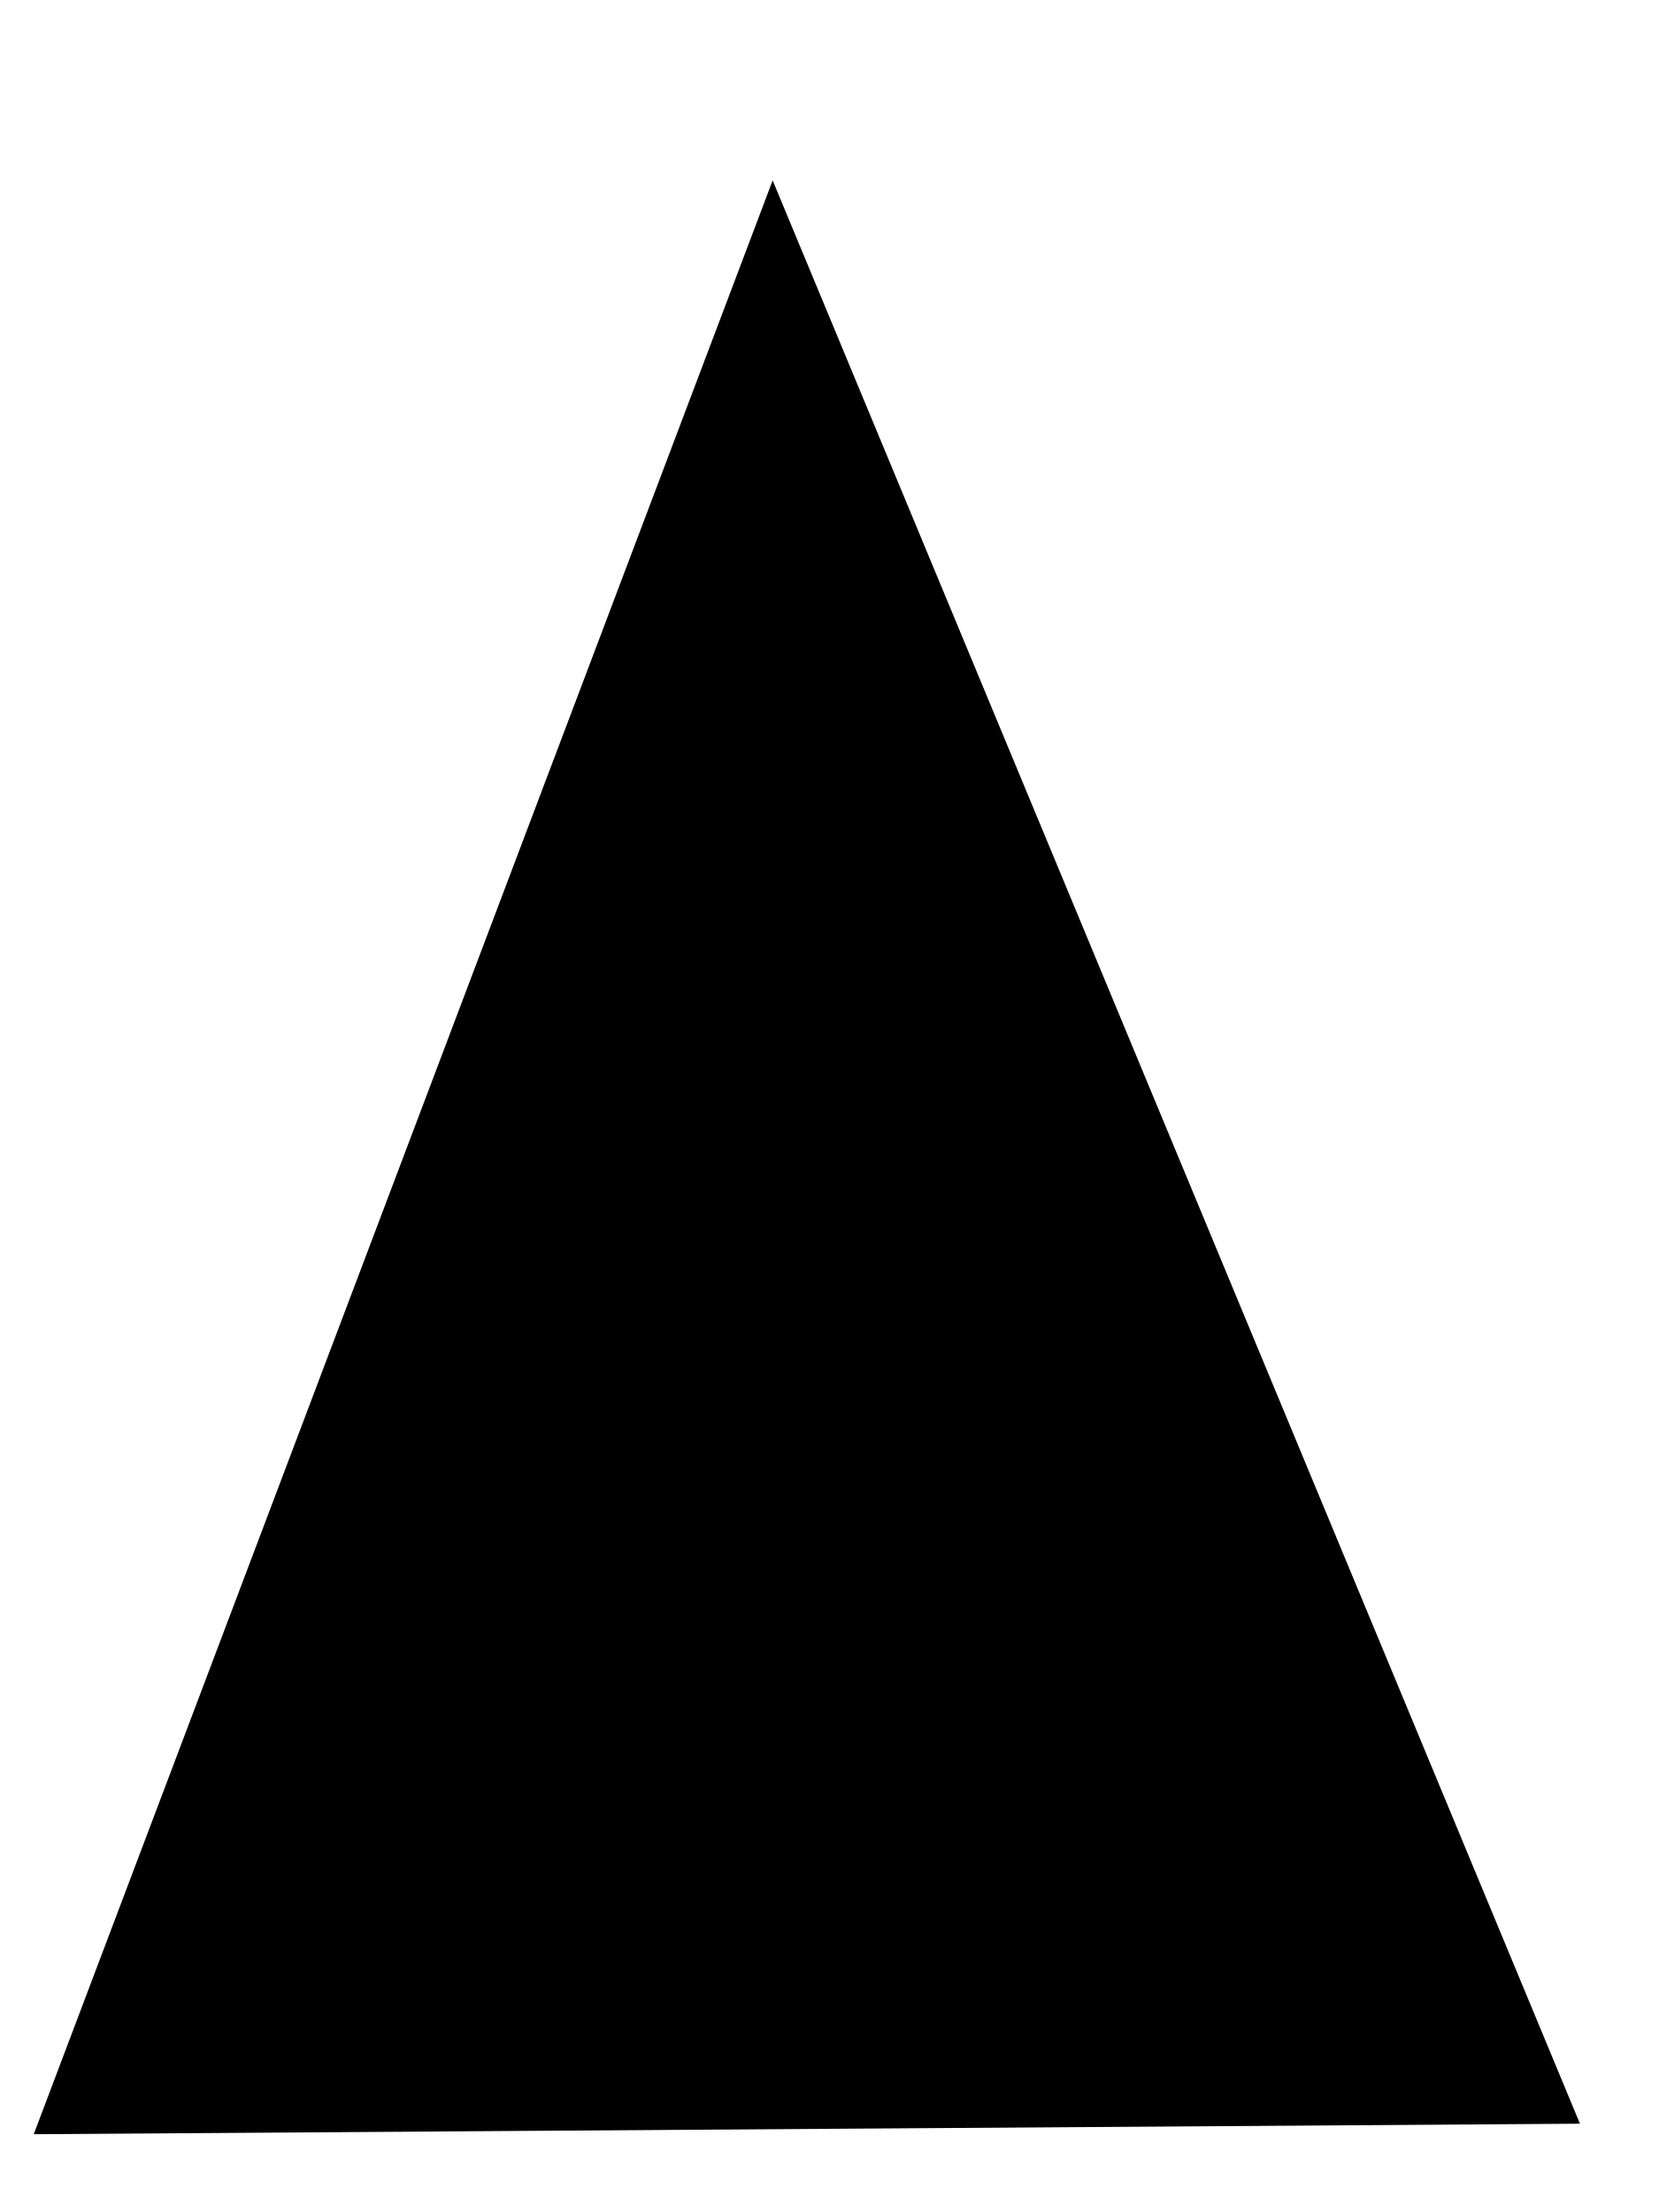
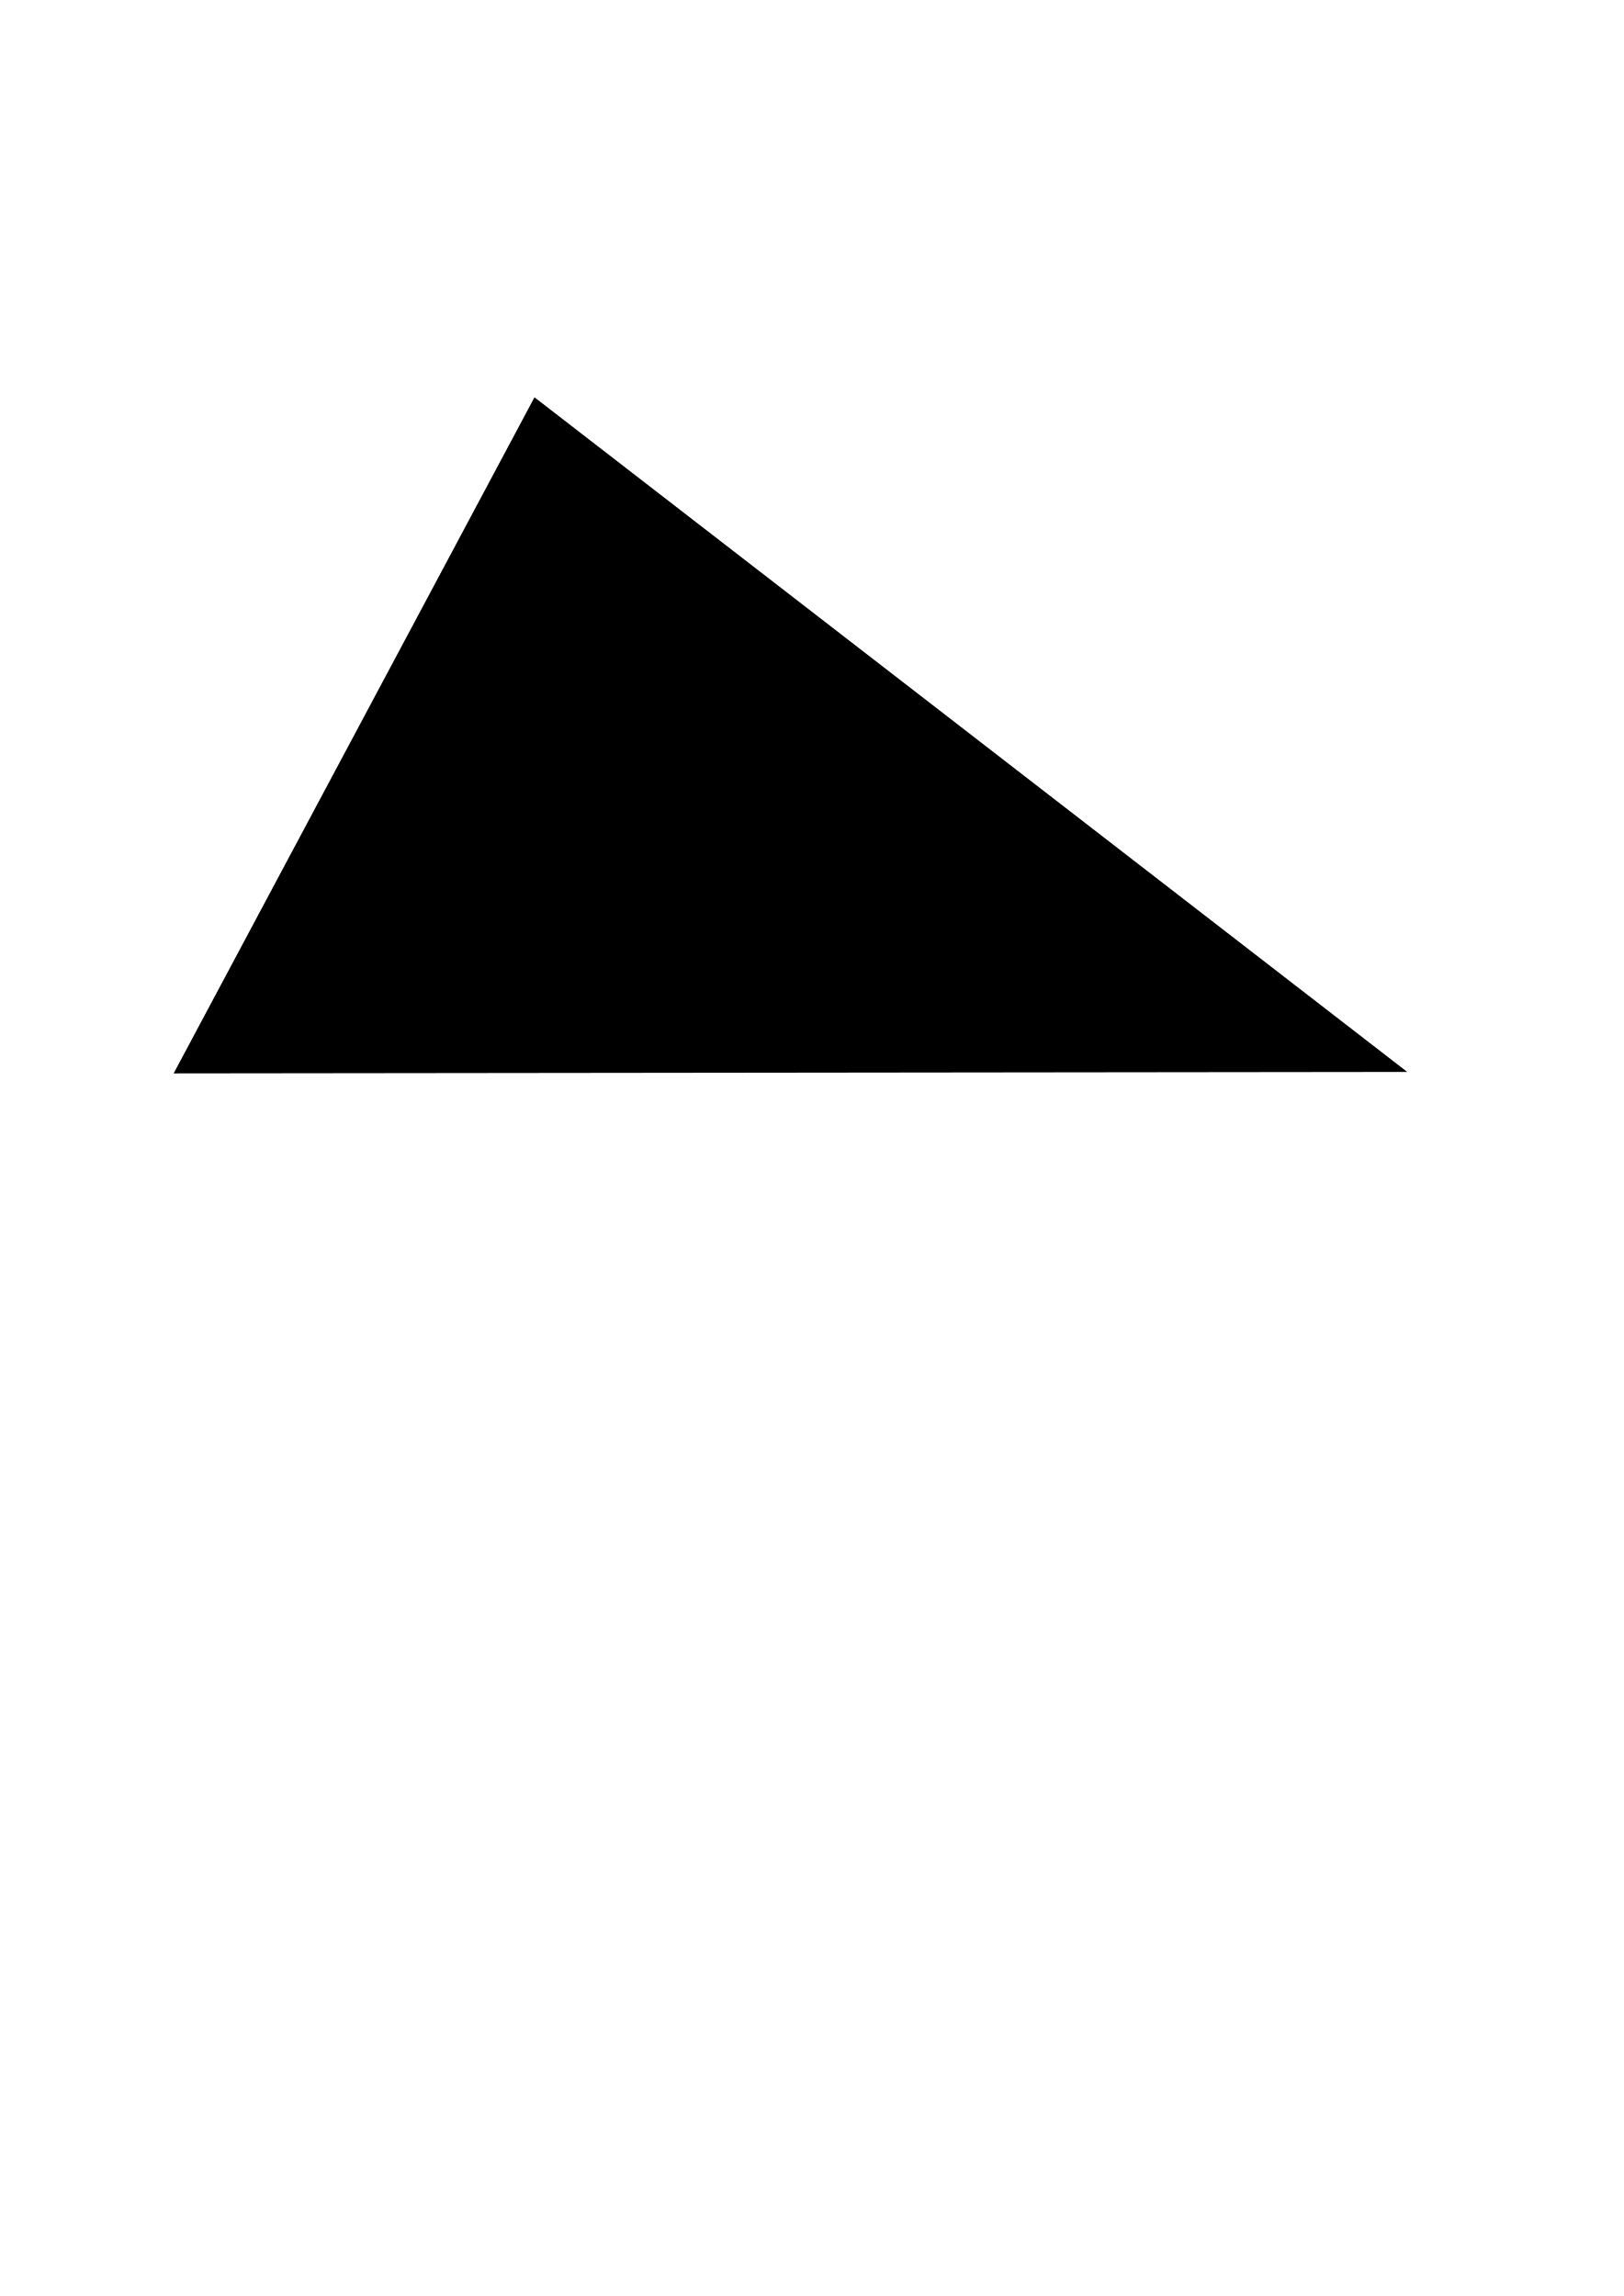
- <svg xmlns="http://www.w3.org/2000/svg" viewBox="0 0 152.381 203.175" height="203.175" width="152.381" id="svg2" version="1.1">
-   <defs id="defs6" />
-   <g id="g10">
-     <path id="path14" d="M 3.824,195.526 70.992,17.927 144.373,194.57 Z" style="fill:#000000;stroke:#000000;stroke-width:1px;stroke-linecap:butt;stroke-linejoin:miter;stroke-opacity:1" />
+ <svg xmlns="http://www.w3.org/2000/svg" id="svg8" version="1.1" viewBox="0 0 210 297" height="297mm" width="210mm">
+   <defs id="defs2" />
+   <g id="layer1">
+     <path id="path60" d="M 69.17,51.594 181.618,138.528 22.679,138.717 Z" style="fill:#000000;stroke:#000000;stroke-width:0.265px;stroke-linecap:butt;stroke-linejoin:miter;stroke-opacity:1;fill-opacity:1" />
  </g>
</svg>
